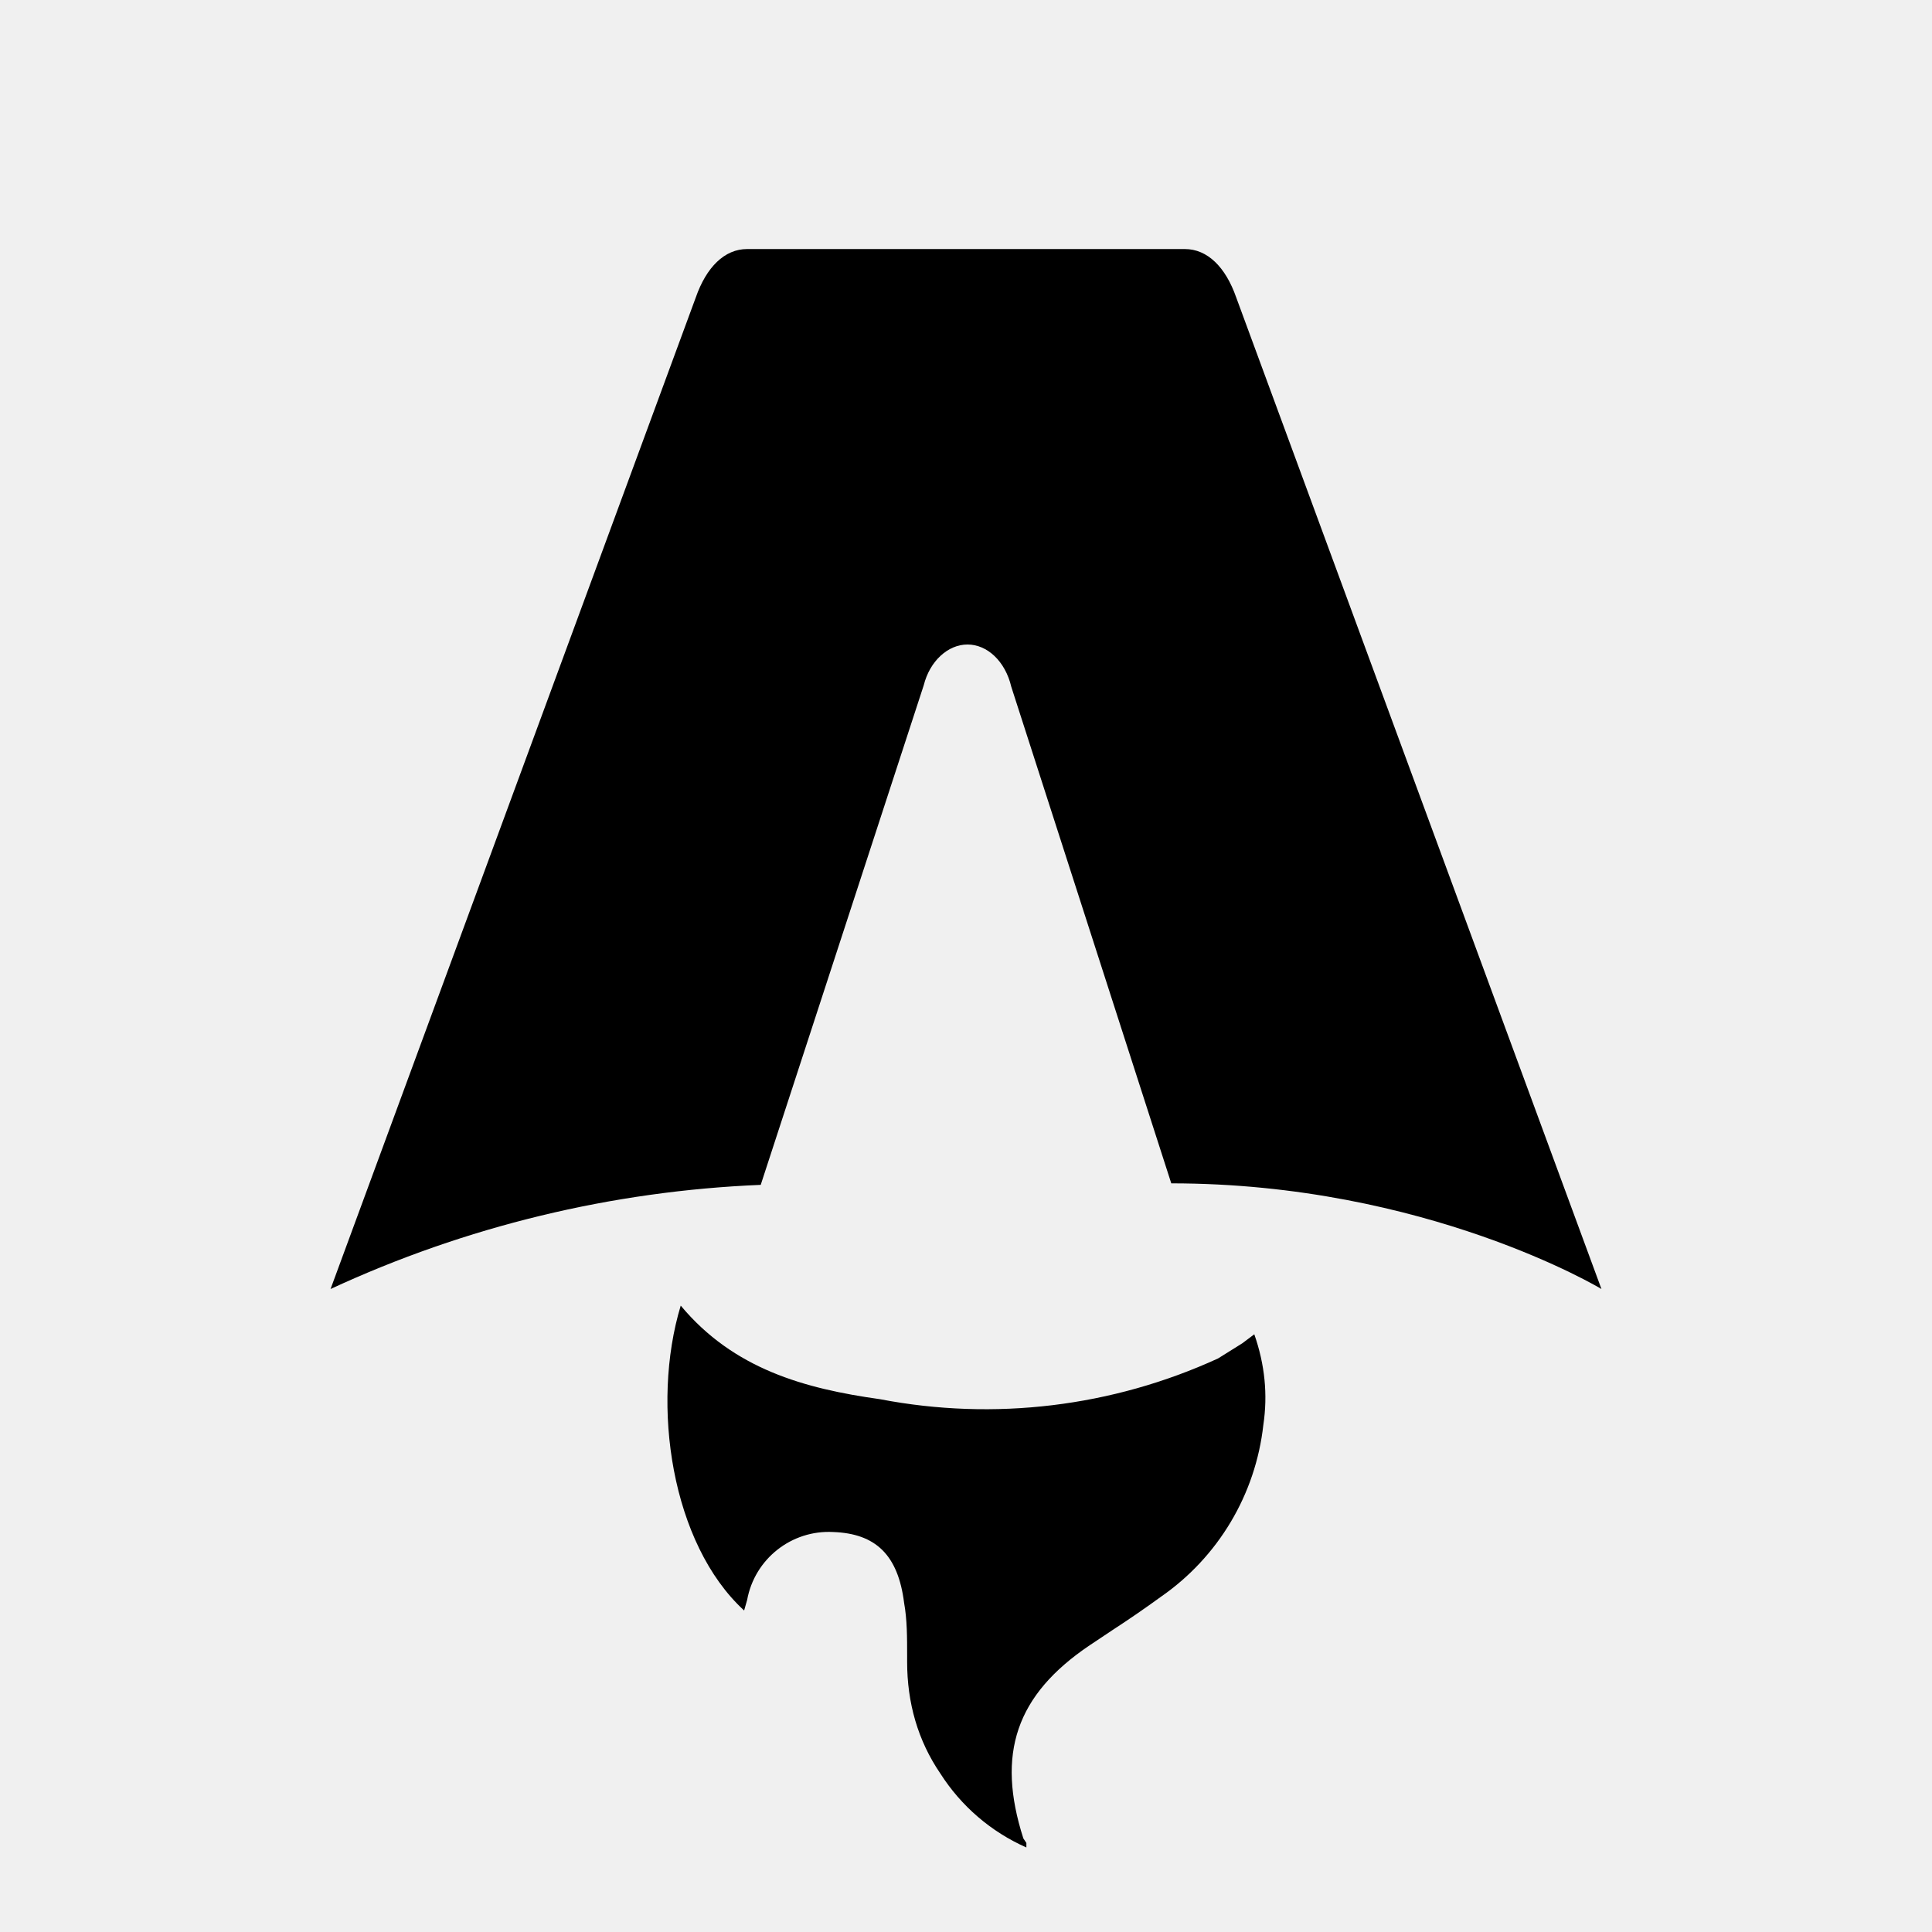
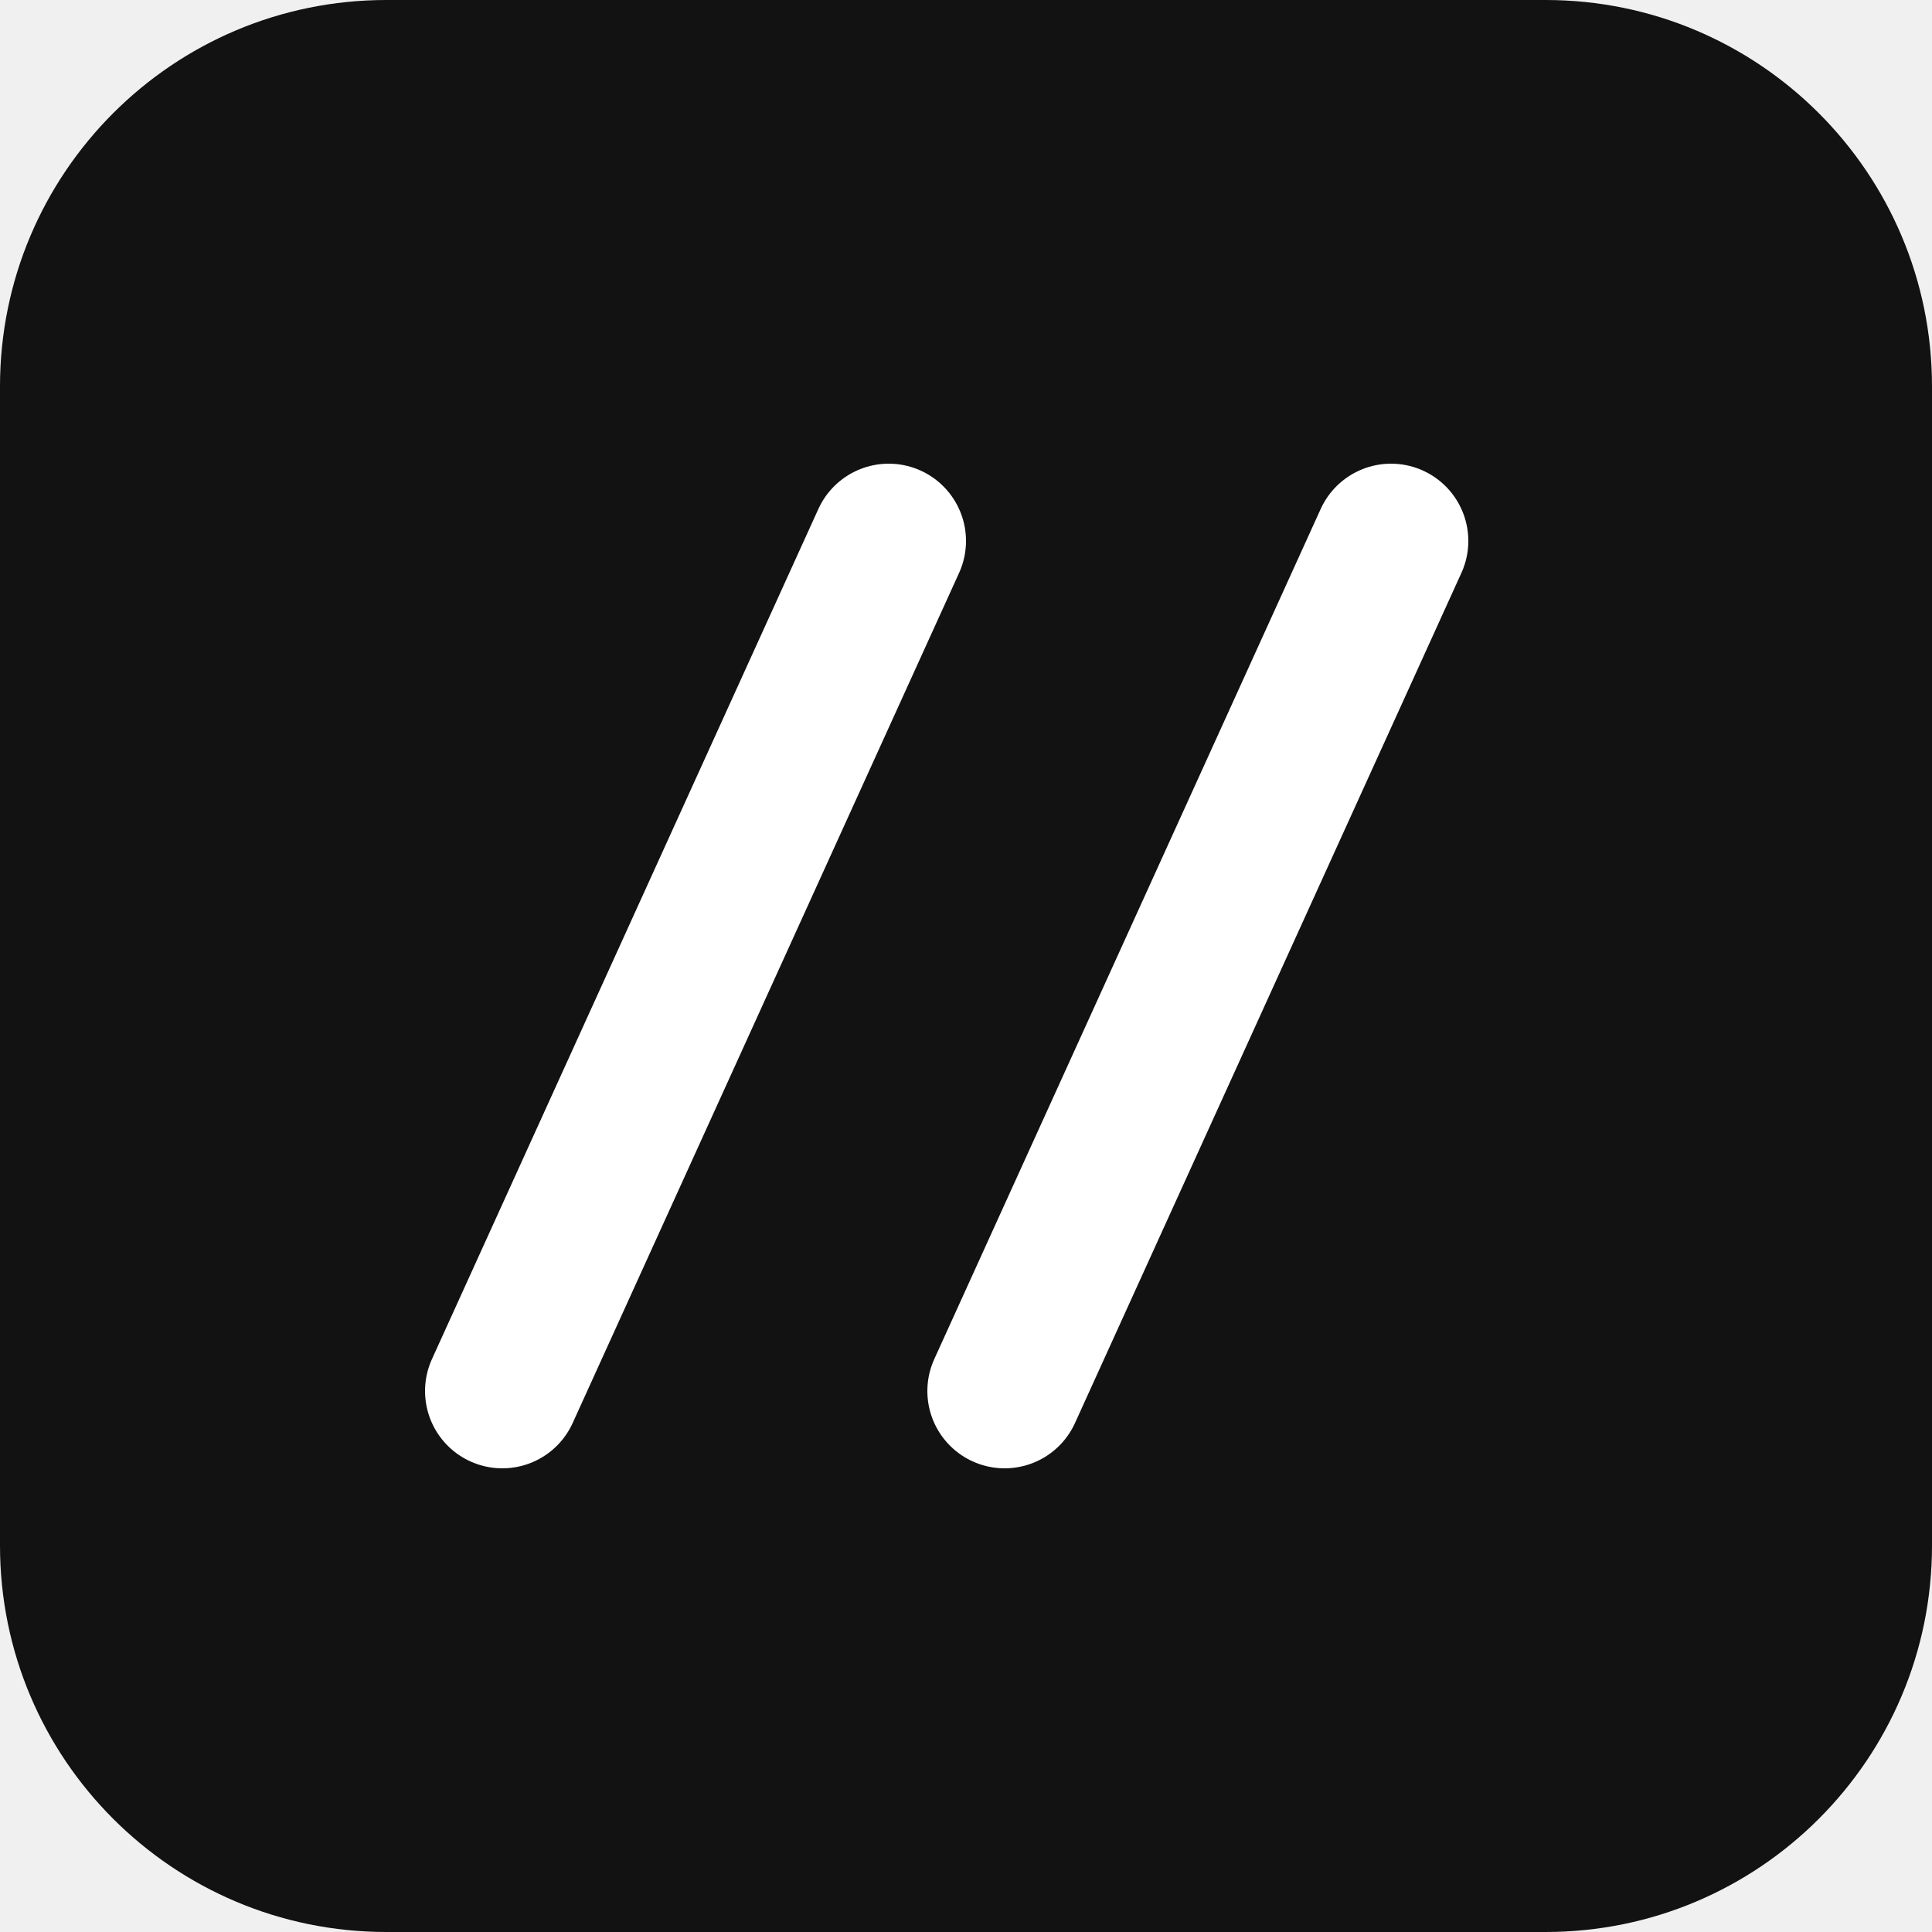
- <svg xmlns="http://www.w3.org/2000/svg" fill="none" viewBox="0 0 128 128">
-   <path d="M50.4 78.5a75.1 75.1 0 0 0-28.5 6.9l24.2-65.7c.7-2 1.9-3.2 3.4-3.2h29c1.5 0 2.7 1.2 3.4 3.2l24.2 65.7s-11.6-7-28.5-7L67 45.5c-.4-1.7-1.6-2.8-2.9-2.8-1.3 0-2.5 1.1-2.9 2.7L50.4 78.5Zm-1.1 28.2Zm-4.2-20.2c-2 6.6-.6 15.8 4.2 20.2a17.5 17.5 0 0 1 .2-.7 5.5 5.5 0 0 1 5.7-4.5c2.8.1 4.3 1.5 4.7 4.7.2 1.1.2 2.3.2 3.5v.4c0 2.7.7 5.2 2.2 7.4a13 13 0 0 0 5.7 4.9v-.3l-.2-.3c-1.8-5.6-.5-9.5 4.4-12.8l1.5-1a73 73 0 0 0 3.2-2.2 16 16 0 0 0 6.8-11.4c.3-2 .1-4-.6-6l-.8.6-1.6 1a37 37 0 0 1-22.4 2.7c-5-.7-9.7-2-13.2-6.2Z" />
-   <style>
-         path { fill: #000; }
-         @media (prefers-color-scheme: dark) {
-             path { fill: #FFF; }
-         }
-     </style>
+ <svg xmlns="http://www.w3.org/2000/svg" viewBox="0 0 100 100" fill="none">
+   <rect width="100" height="100" rx="20" fill="#121212" />
+   <path d="M26 72 L46 28" stroke="#FFFFFF" stroke-width="8" stroke-linecap="round" />
+   <path d="M52 72 L72 28" stroke="#FFFFFF" stroke-width="8" stroke-linecap="round" />
</svg>
